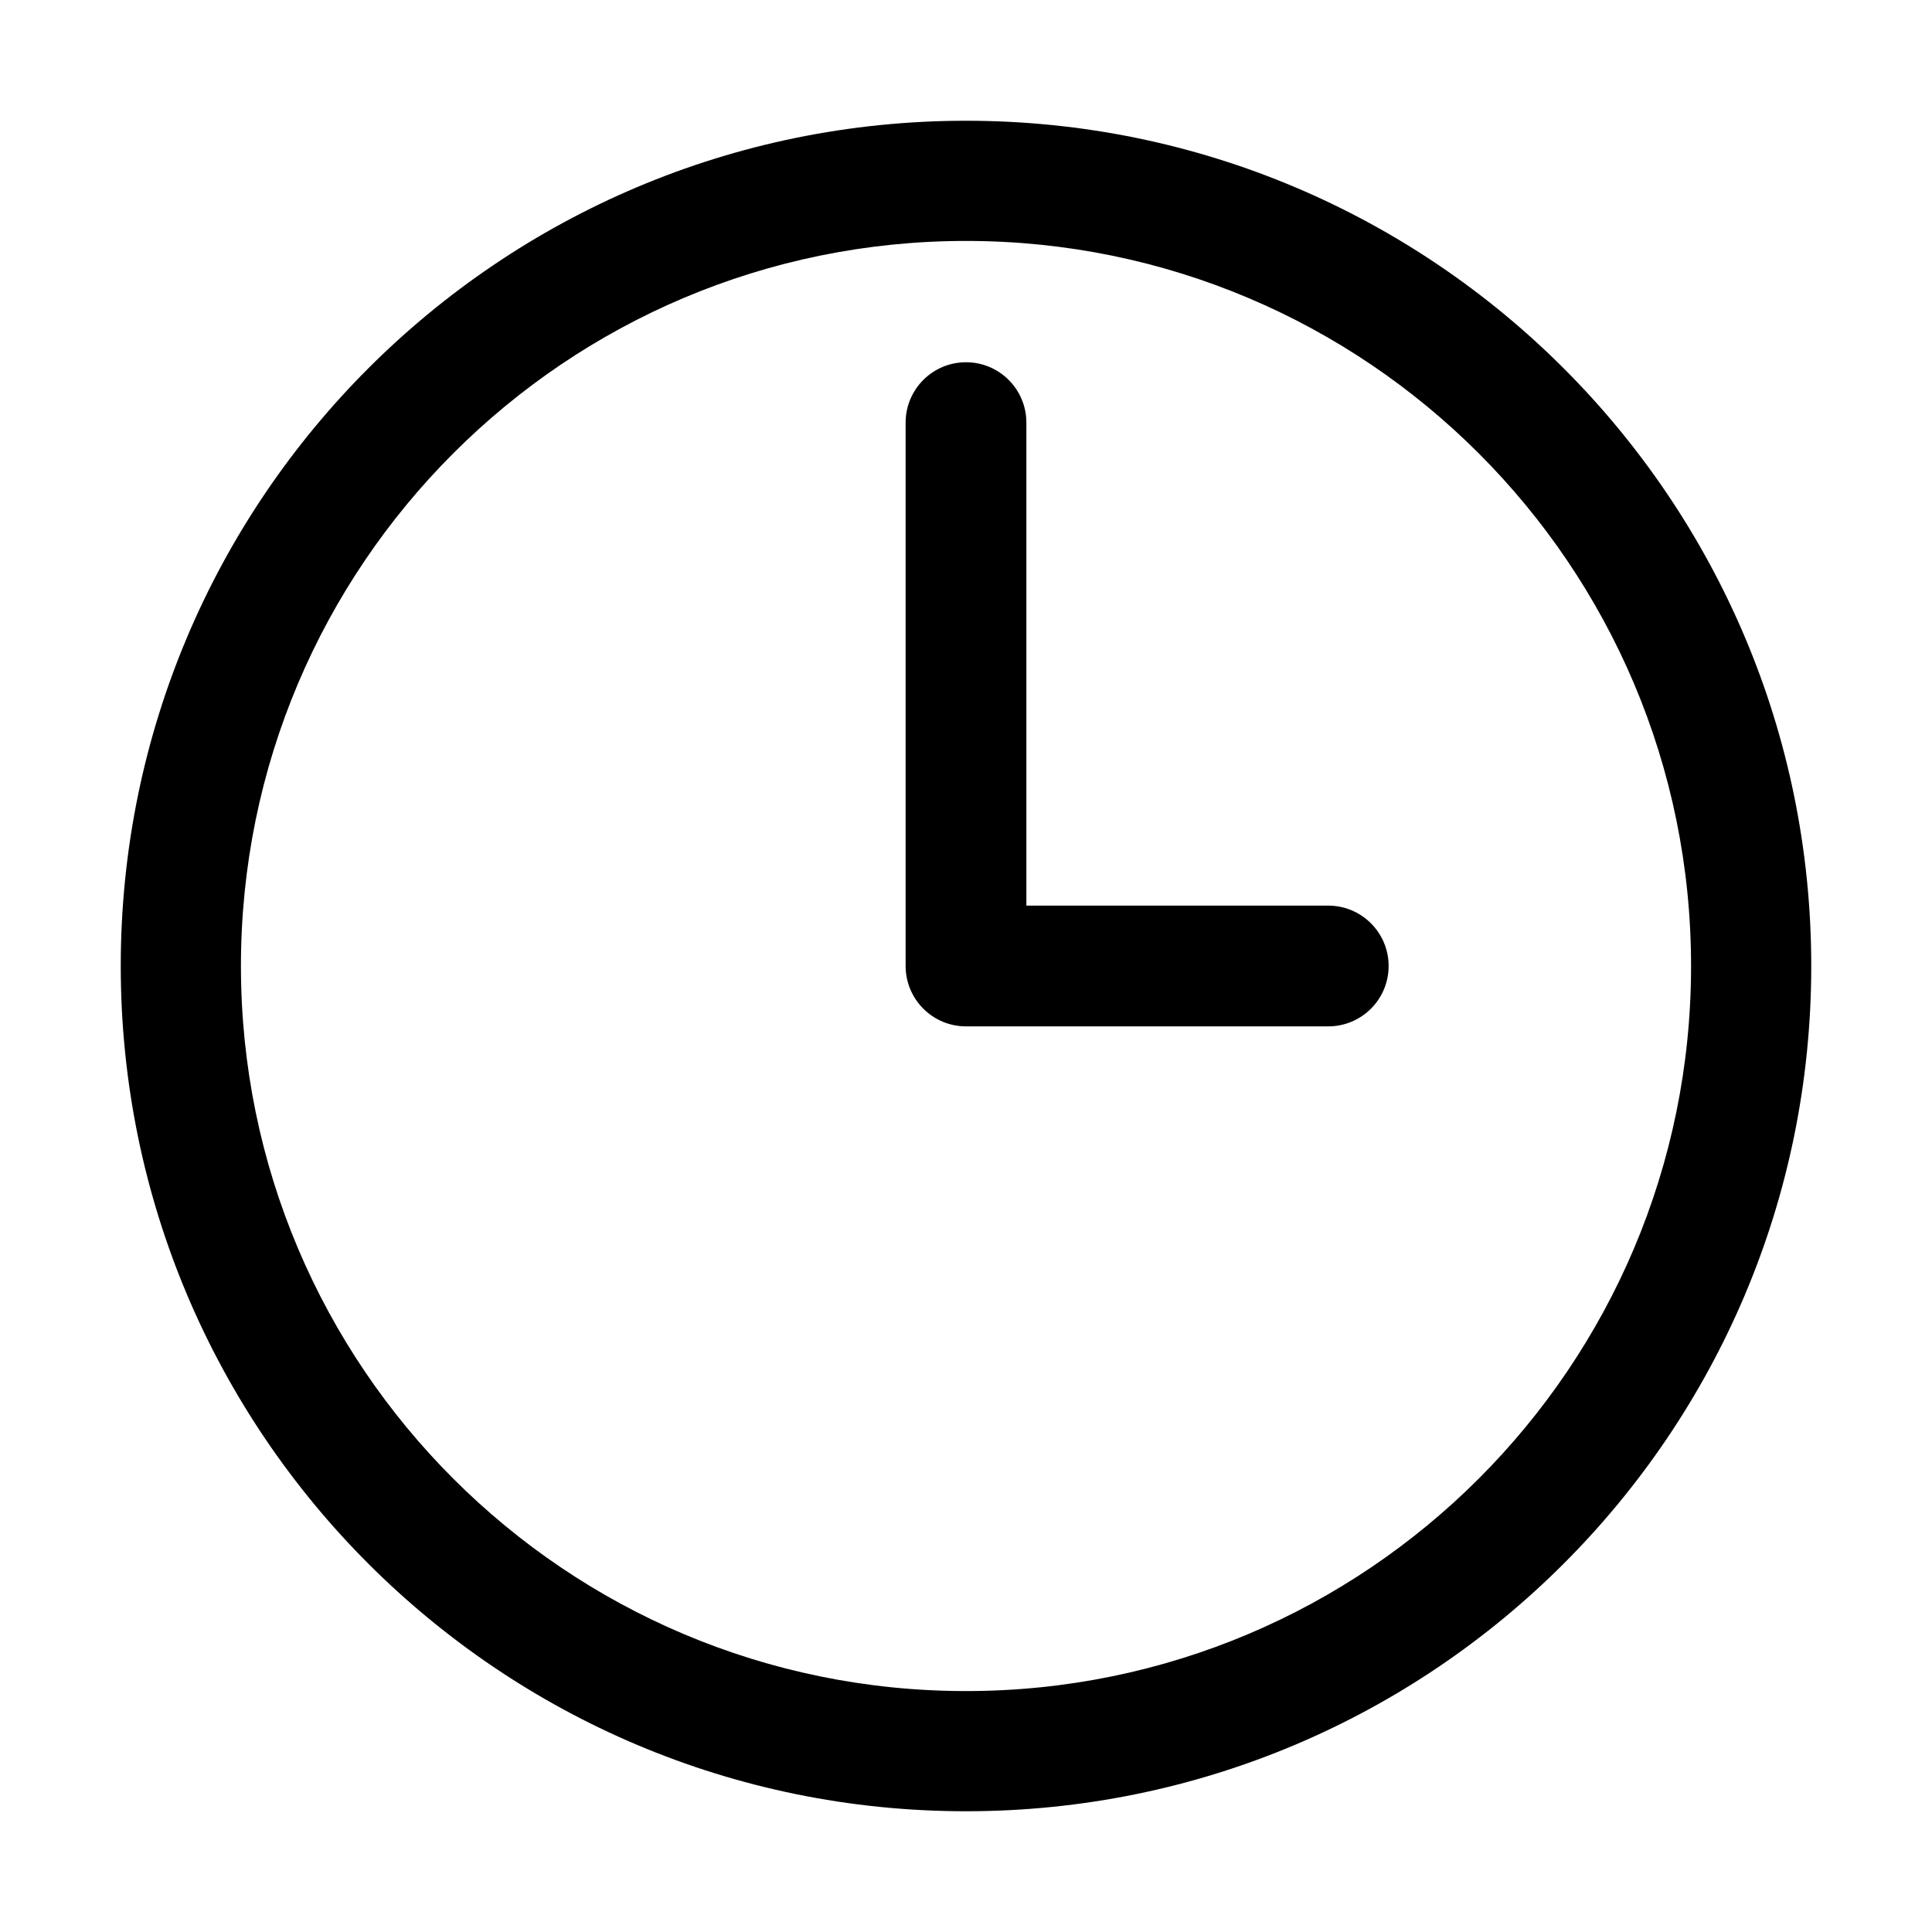
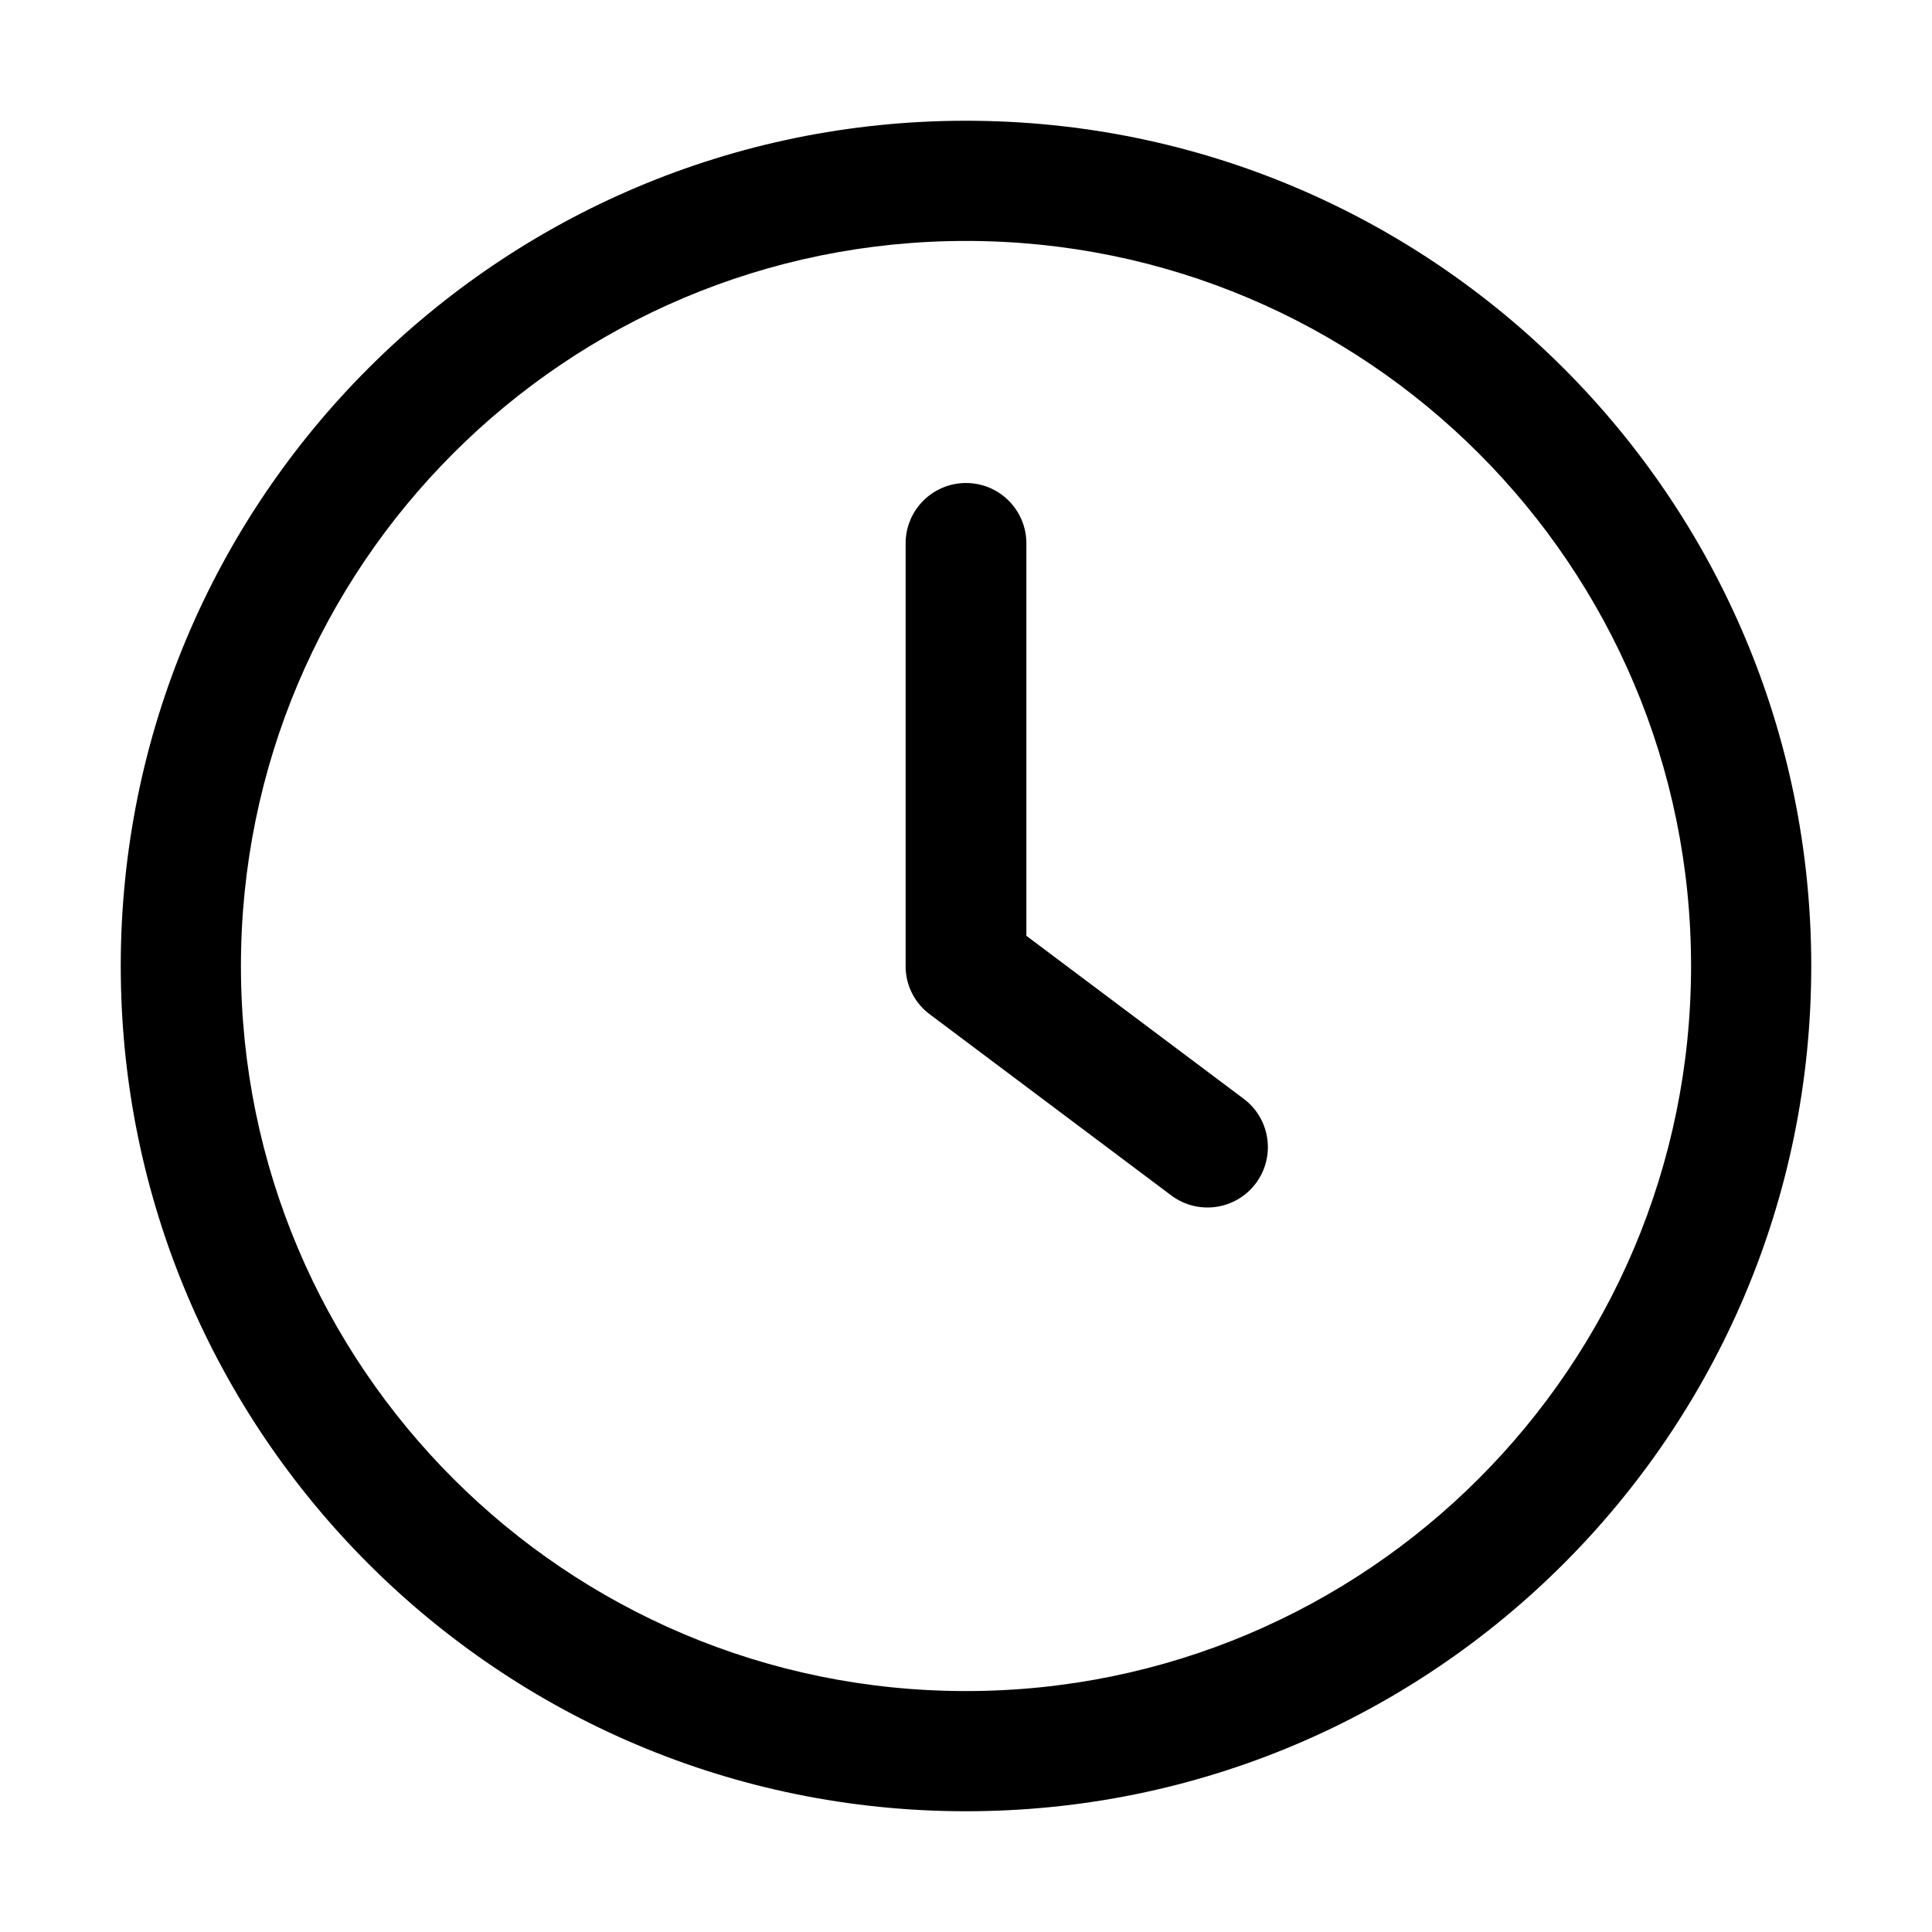
<svg xmlns="http://www.w3.org/2000/svg" width="24" height="24" fill="currentColor" viewBox="0 0 24 24">
-   <path fill-rule="evenodd" d="M2.993 12a9.007 9.007 0 1 1 18.014 0 9.007 9.007 0 0 1-18.014 0ZM12 1.5C6.201 1.5 1.5 6.201 1.5 12S6.201 22.5 12 22.5 22.5 17.799 22.5 12 17.799 1.5 12 1.5Zm.75 3.75a.75.75 0 0 0-1.5 0V12c0 .414.336.75.75.75h4.5a.75.75 0 0 0 0-1.5h-3.75v-6Z" clip-rule="evenodd" />
+   <path fill-rule="evenodd" d="M12 2.993a9.007 9.007 0 1 0 0 18.014 9.007 9.007 0 0 0 0-18.014ZM1.5 12C1.5 6.201 6.201 1.5 12 1.5S22.5 6.201 22.5 12 17.799 22.5 12 22.5 1.5 17.799 1.5 12ZM12 6a.75.75 0 0 1 .75.75v4.875l2.7 2.025a.75.75 0 1 1-.9 1.2l-2.992-2.244a.744.744 0 0 1-.308-.581v-.032m0 0V6.75A.75.75 0 0 1 12 6" clip-rule="evenodd" />
</svg>
